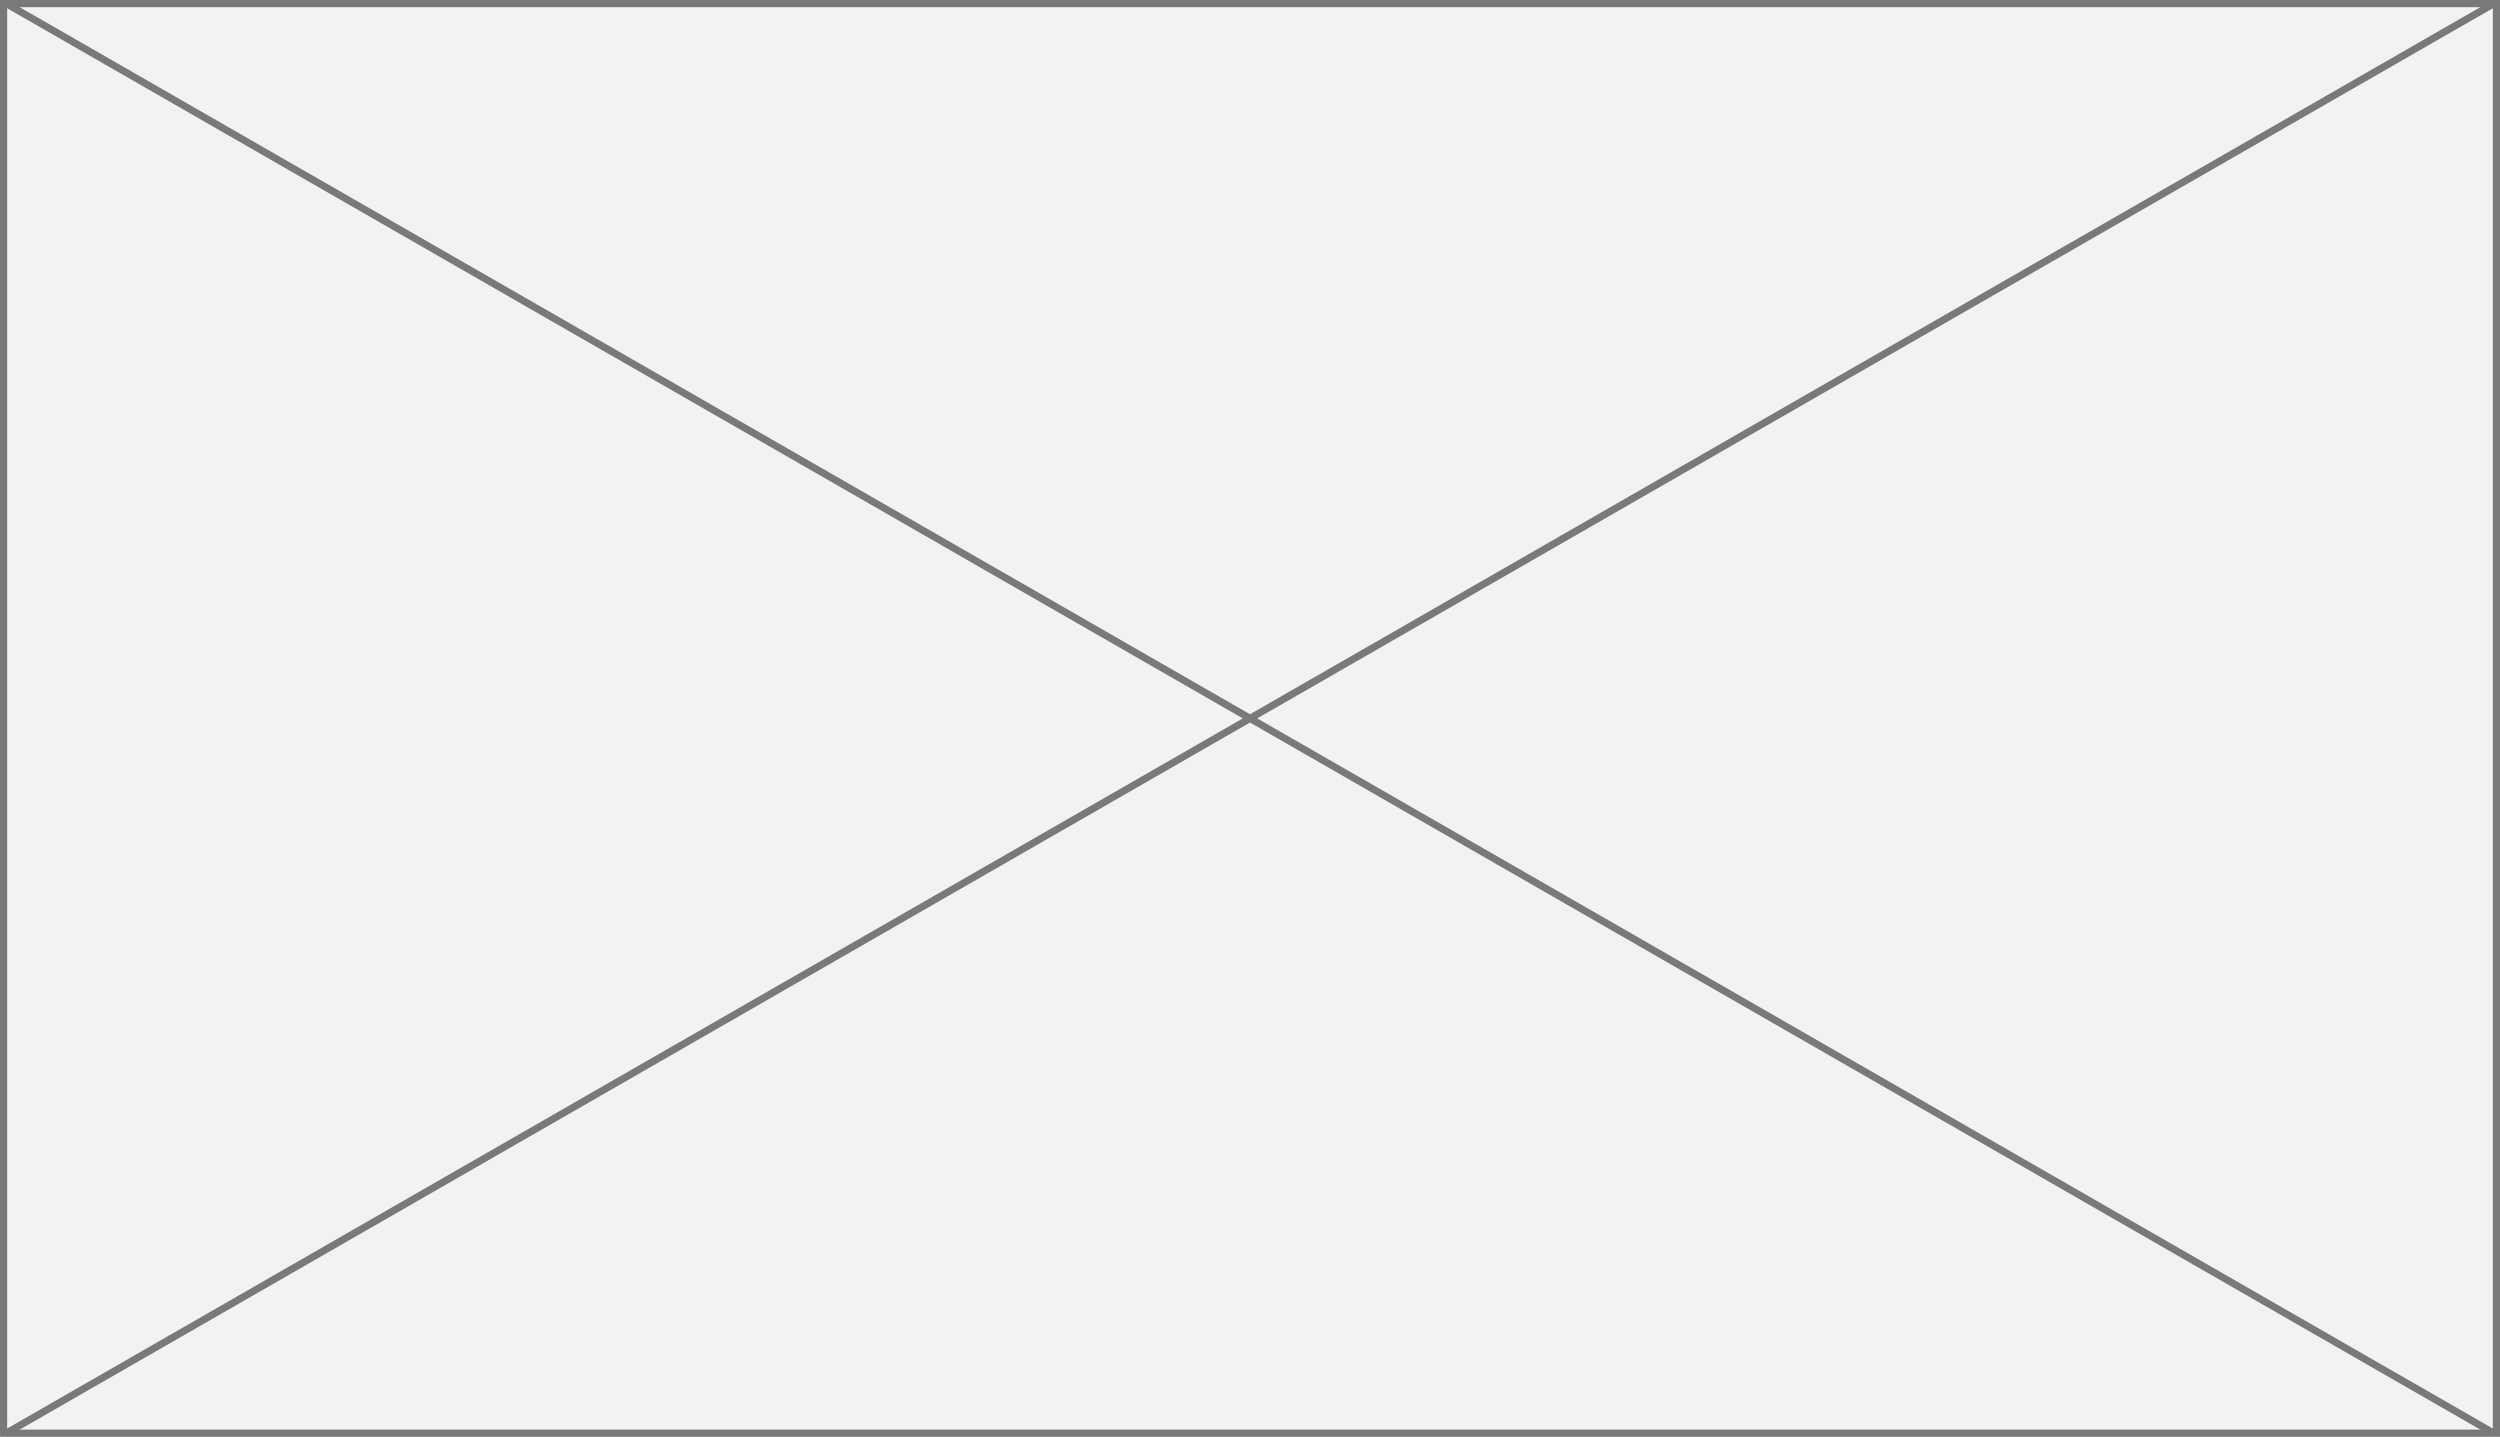
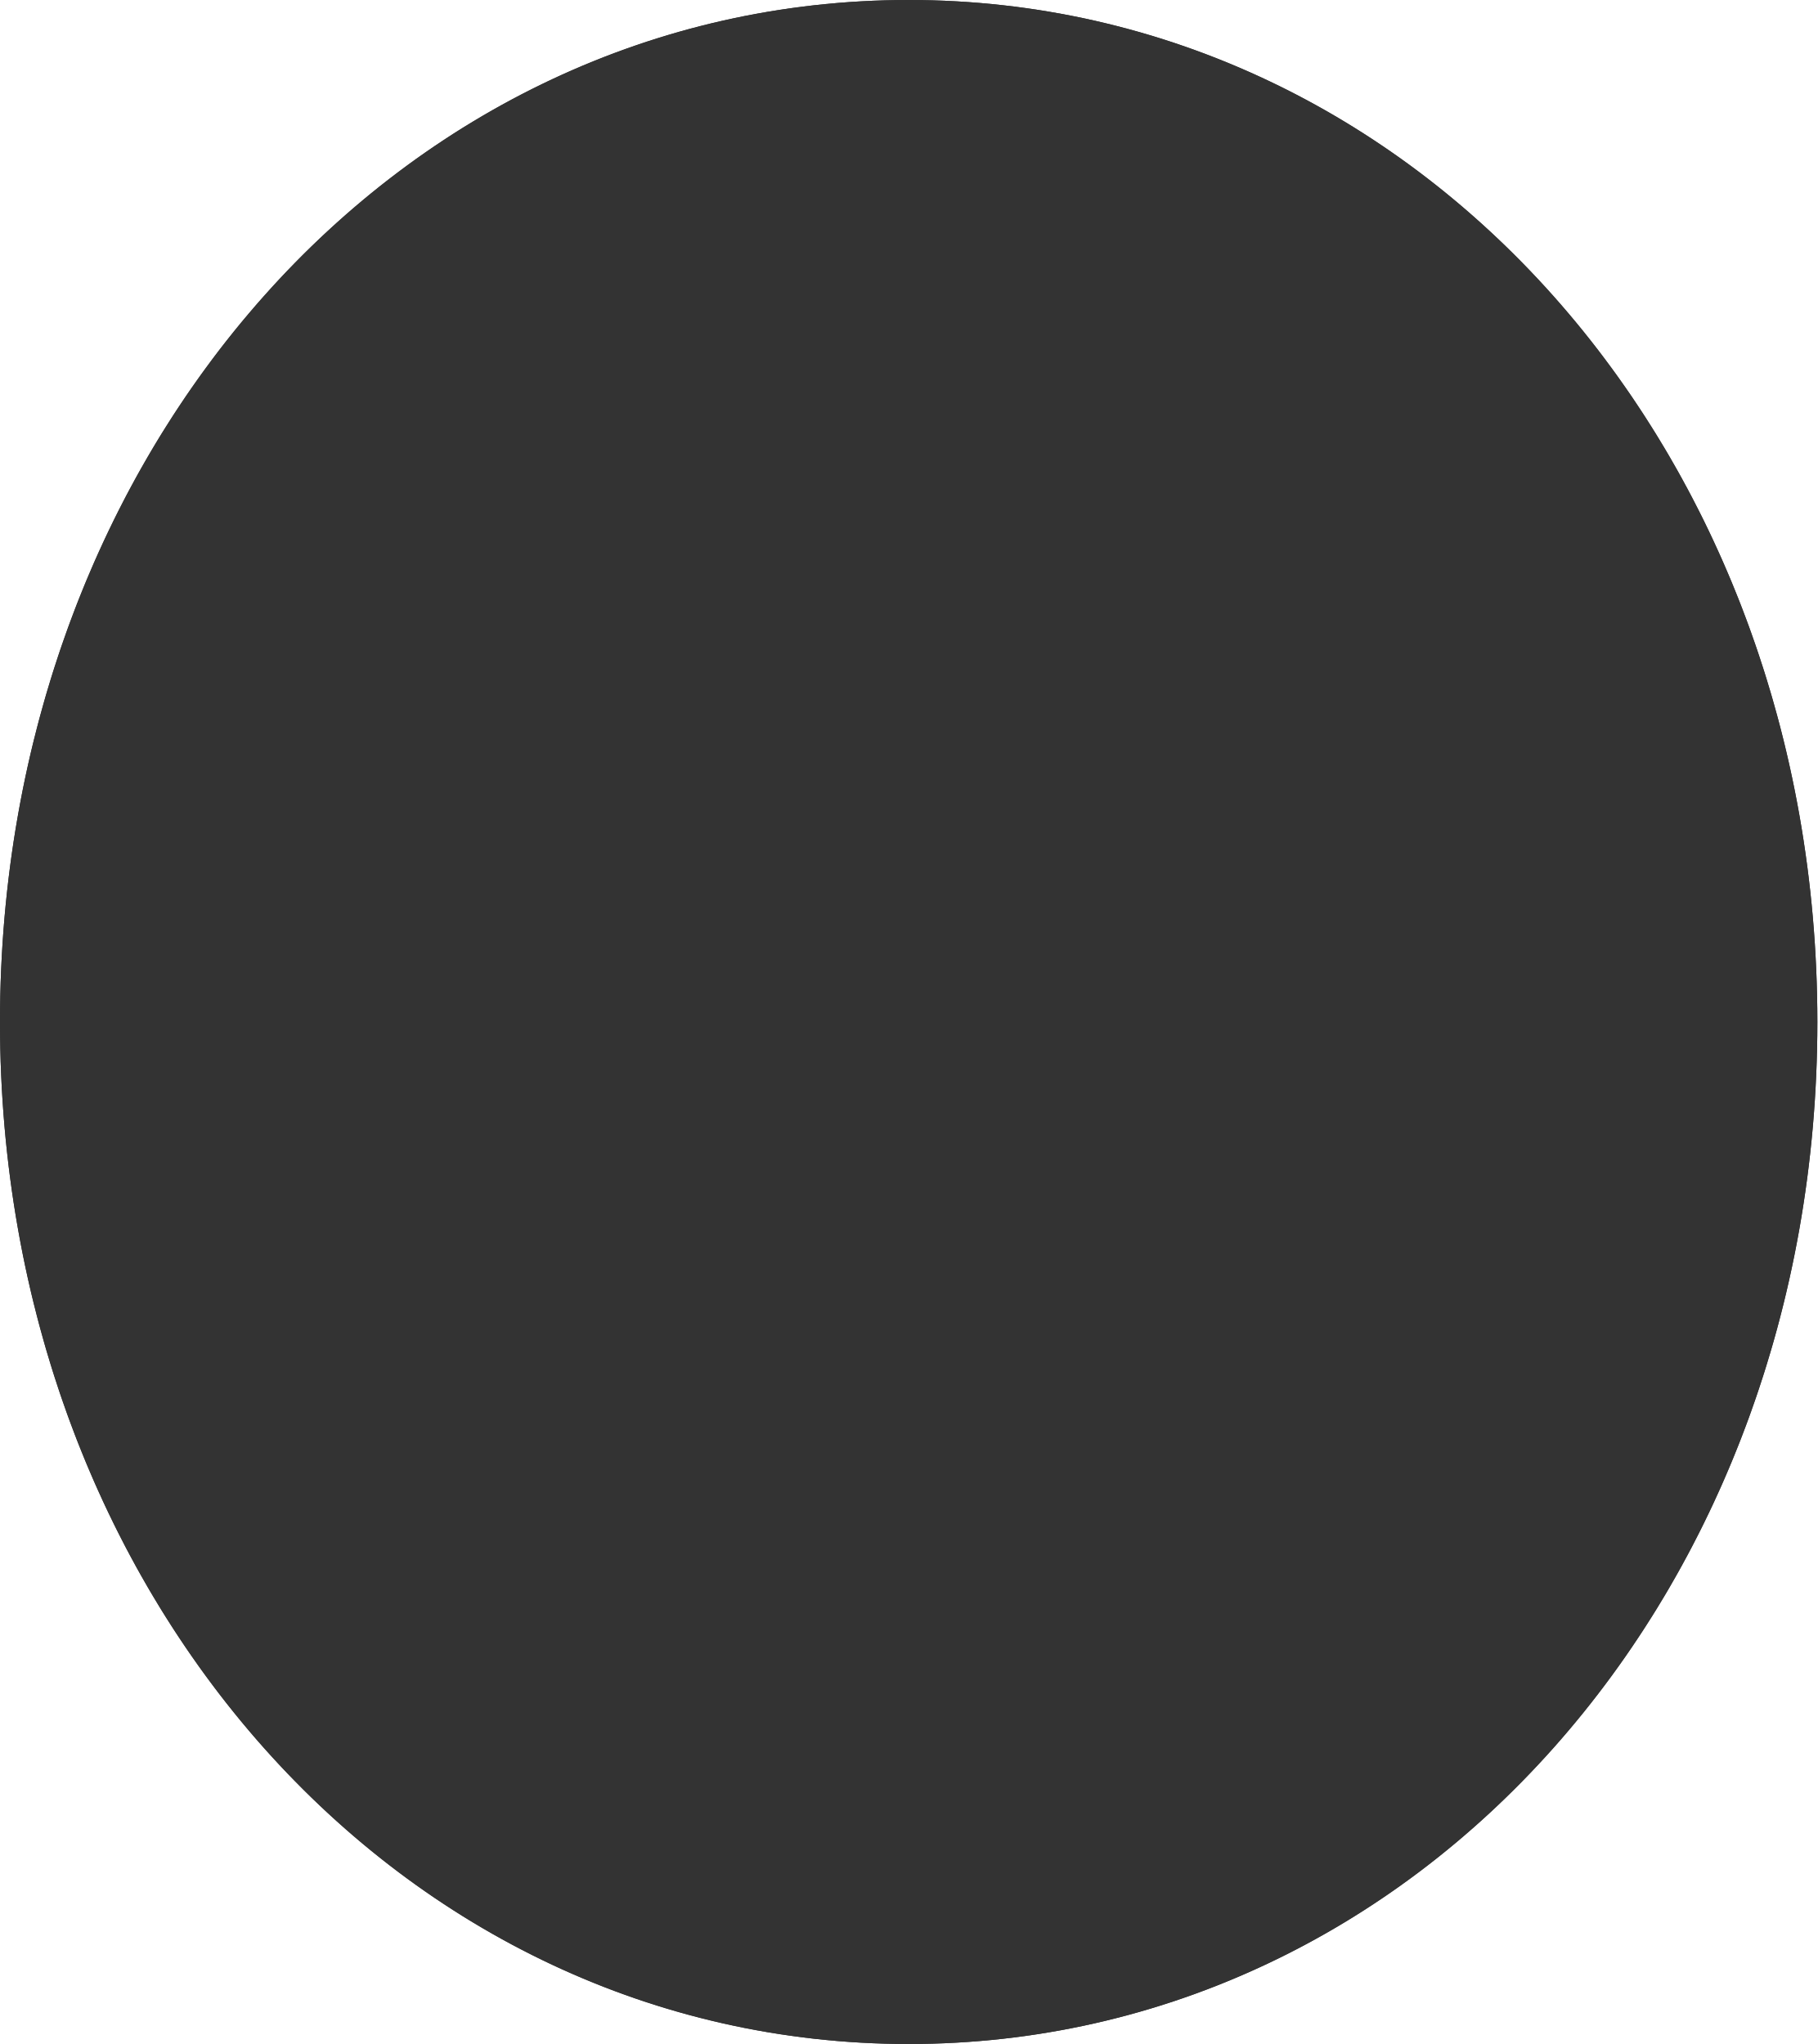
- <svg xmlns="http://www.w3.org/2000/svg" version="1.1" width="348px" height="200px">
-   <g transform="matrix(1 0 0 1 -510 -590 )">
-     <path d="M 510.5 590.5  L 857.5 590.5  L 857.5 789.5  L 510.5 789.5  L 510.5 590.5  Z " fill-rule="nonzero" fill="#f2f2f2" stroke="none" />
-     <path d="M 510.5 590.5  L 857.5 590.5  L 857.5 789.5  L 510.5 789.5  L 510.5 590.5  Z " stroke-width="1" stroke="#797979" fill="none" />
-     <path d="M 510.754 590.434  L 857.246 789.566  M 857.246 590.434  L 510.754 789.566  " stroke-width="1" stroke="#797979" fill="none" />
+ <svg xmlns="http://www.w3.org/2000/svg" version="1.1" width="8px" height="9px">
+   <g transform="matrix(1 0 0 1 -10 -9 )">
+     <path d="M 14 9  C 16.24 9  18 10.98  18 13.5  C 18 16.02  16.24 18  14 18  C 11.76 18  10 16.02  10 13.5  C 10 10.98  11.76 9  14 9  Z " fill-rule="nonzero" fill="#333333" stroke="none" />
+     <path d="M 14 9.5  C 15.96 9.5  17.5 11.26  17.5 13.5  C 17.5 15.74  15.96 17.5  14 17.5  C 12.04 17.5  10.5 15.74  10.5 13.5  C 10.5 11.26  12.04 9.5  14 9.5  Z " stroke-width="1" stroke="#333333" fill="none" />
  </g>
</svg>
